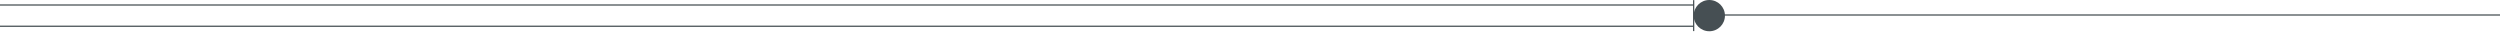
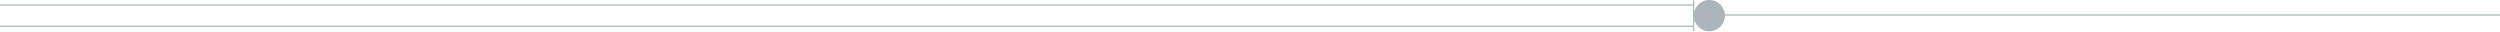
<svg xmlns="http://www.w3.org/2000/svg" width="2000" height="25" viewBox="0 0 2000 25" fill="none">
-   <path d="M1367.45 25C1374.36 25 1379.96 19.404 1379.96 12.5C1379.96 5.596 1374.36 0 1367.45 0C1360.54 0 1354.93 5.596 1354.93 12.5C1354.93 19.404 1360.54 25 1367.45 25Z" fill="#464F53" />
-   <path d="M1354.93 0.116V24.884" stroke="#464F53" stroke-miterlimit="10" />
-   <path d="M1355 4H0" stroke="#464F53" stroke-miterlimit="10" />
-   <path d="M1355 21H0" stroke="#464F53" stroke-miterlimit="10" />
-   <path d="M2000 12H1379" stroke="#464F53" stroke-miterlimit="10" />
+   <path d="M1367.45 25C1374.36 25 1379.96 19.404 1379.96 12.5C1379.96 5.596 1374.36 0 1367.45 0C1360.54 0 1354.93 5.596 1354.93 12.5C1354.93 19.404 1360.54 25 1367.45 25Z" fill="#ACB5B9" />
+   <path d="M1354.93 0.116V24.884" stroke="#ACB5B9" stroke-miterlimit="10" />
+   <path d="M1355 4H0" stroke="#ACB5B9" stroke-miterlimit="10" />
+   <path d="M1355 21H0" stroke="#ACB5B9" stroke-miterlimit="10" />
+   <path d="M2000 12H1379" stroke="#ACB5B9" stroke-miterlimit="10" />
</svg>
